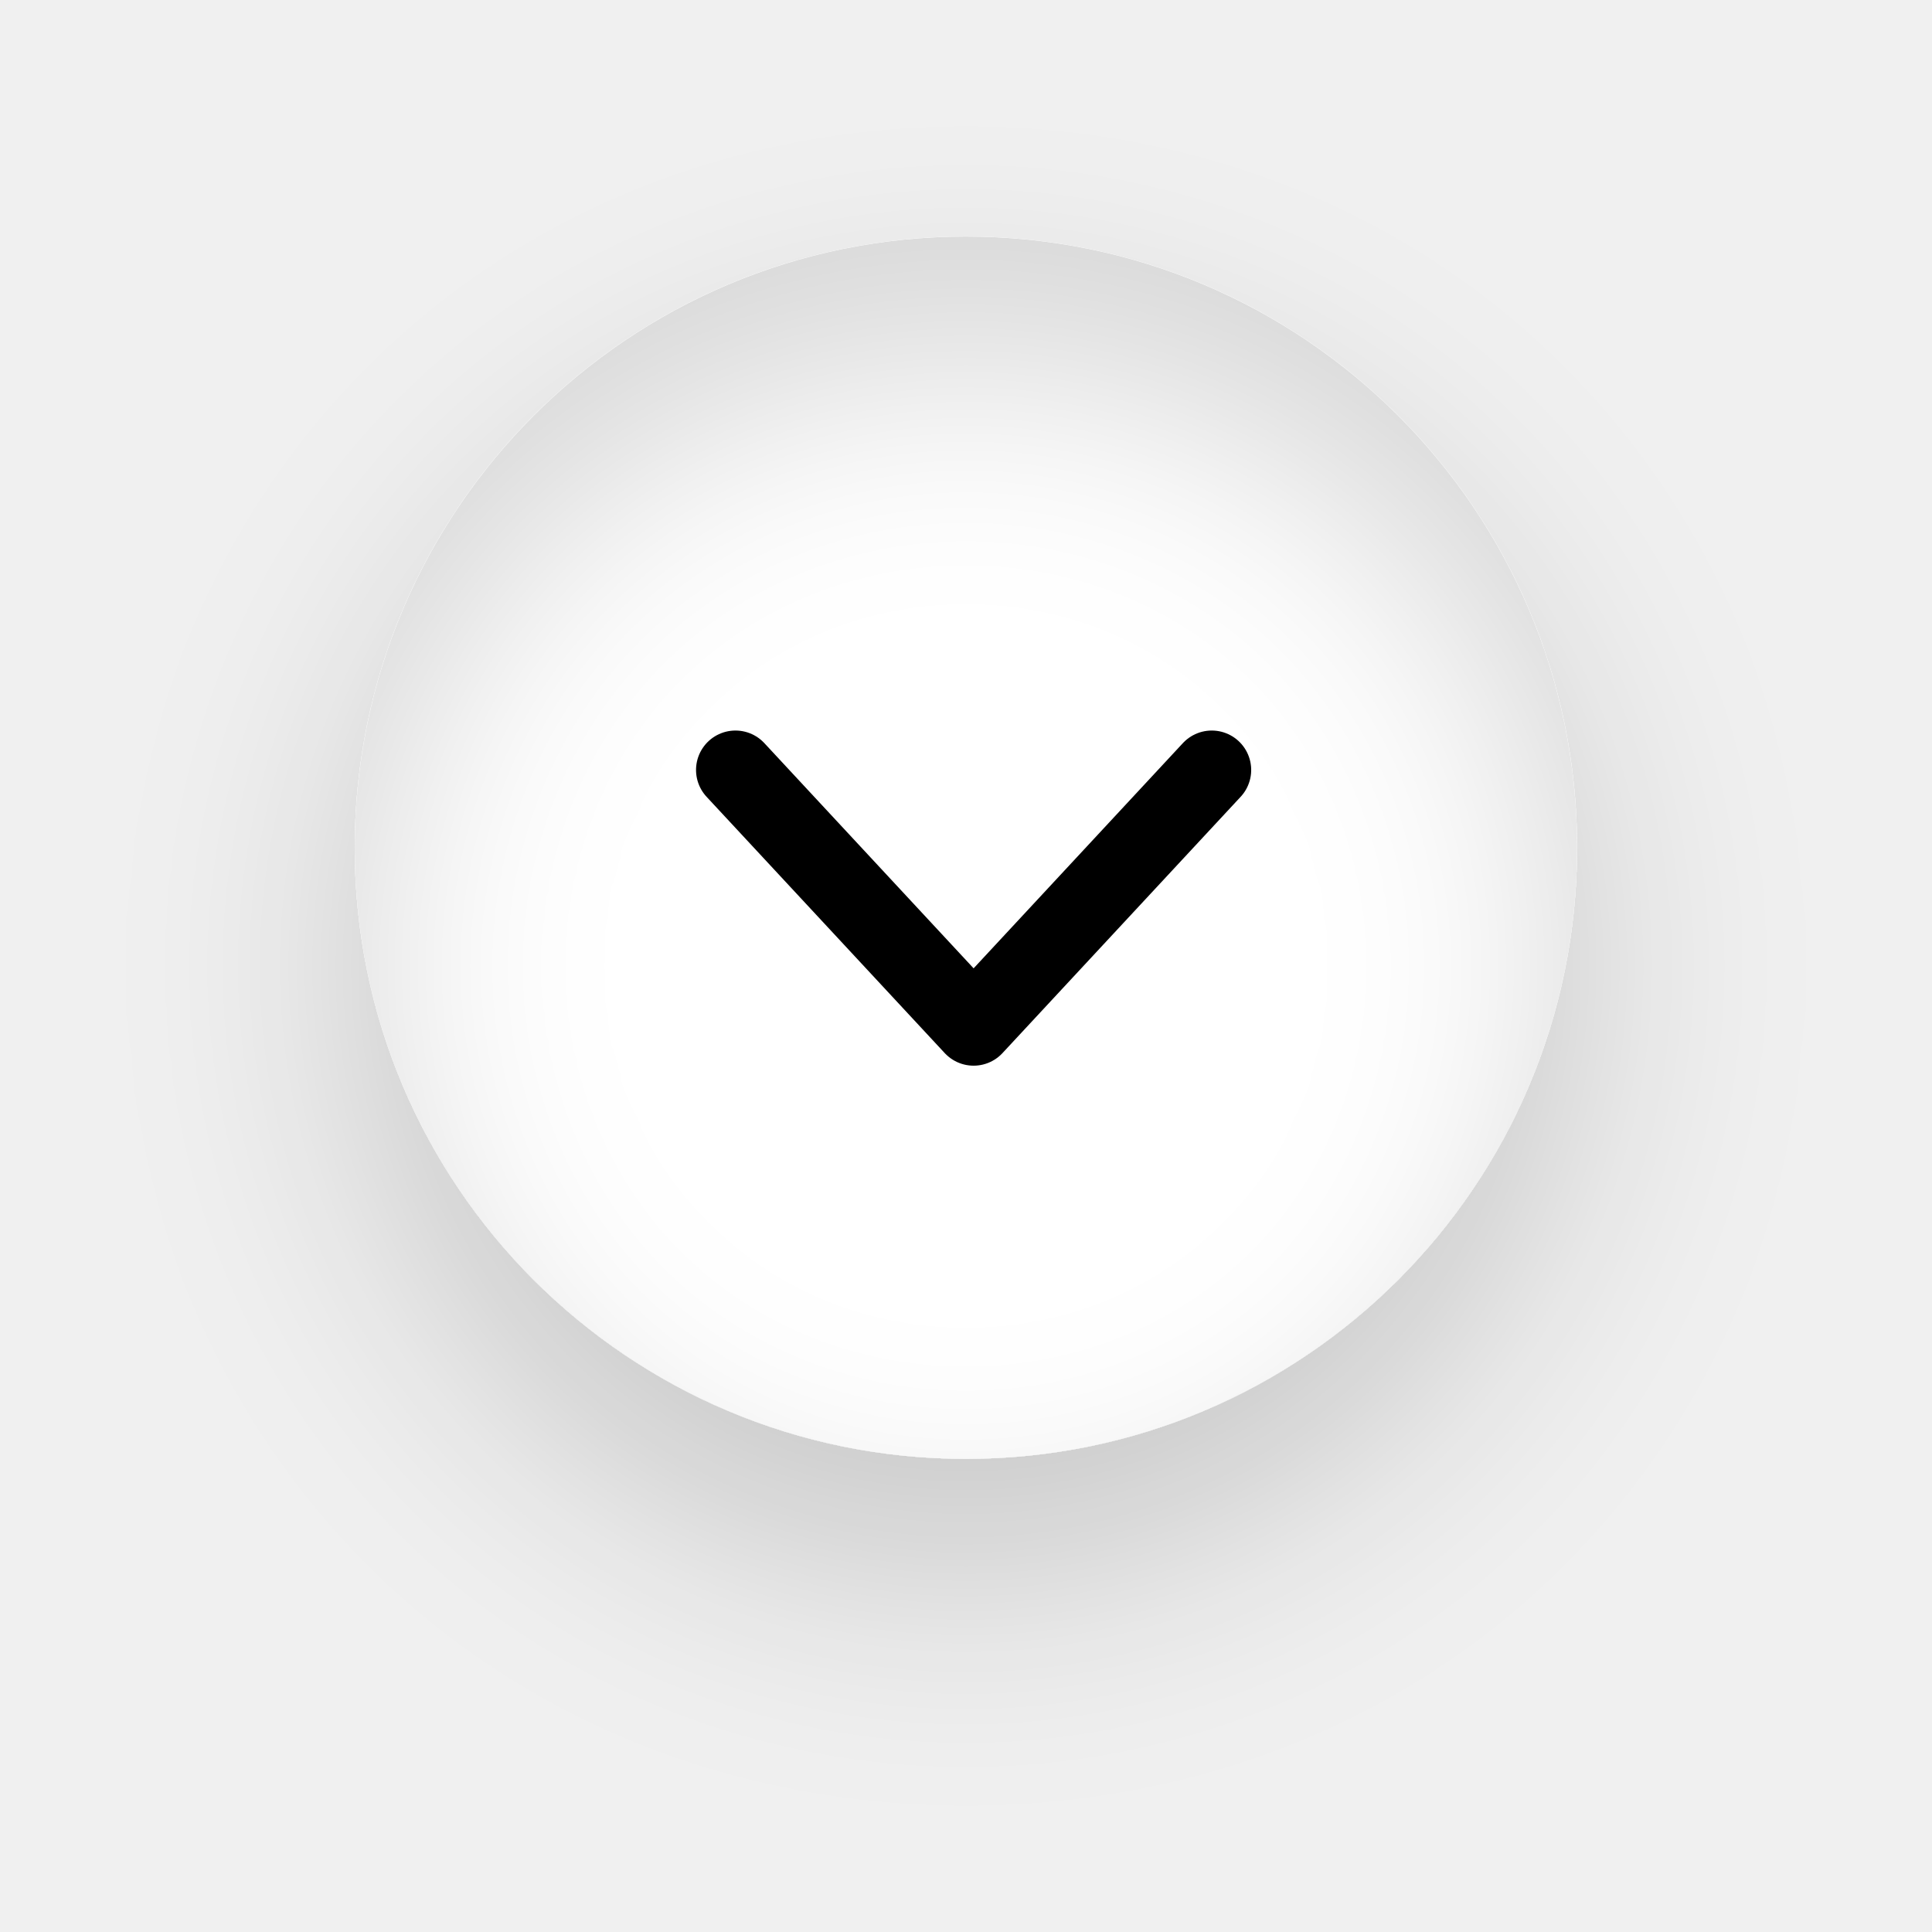
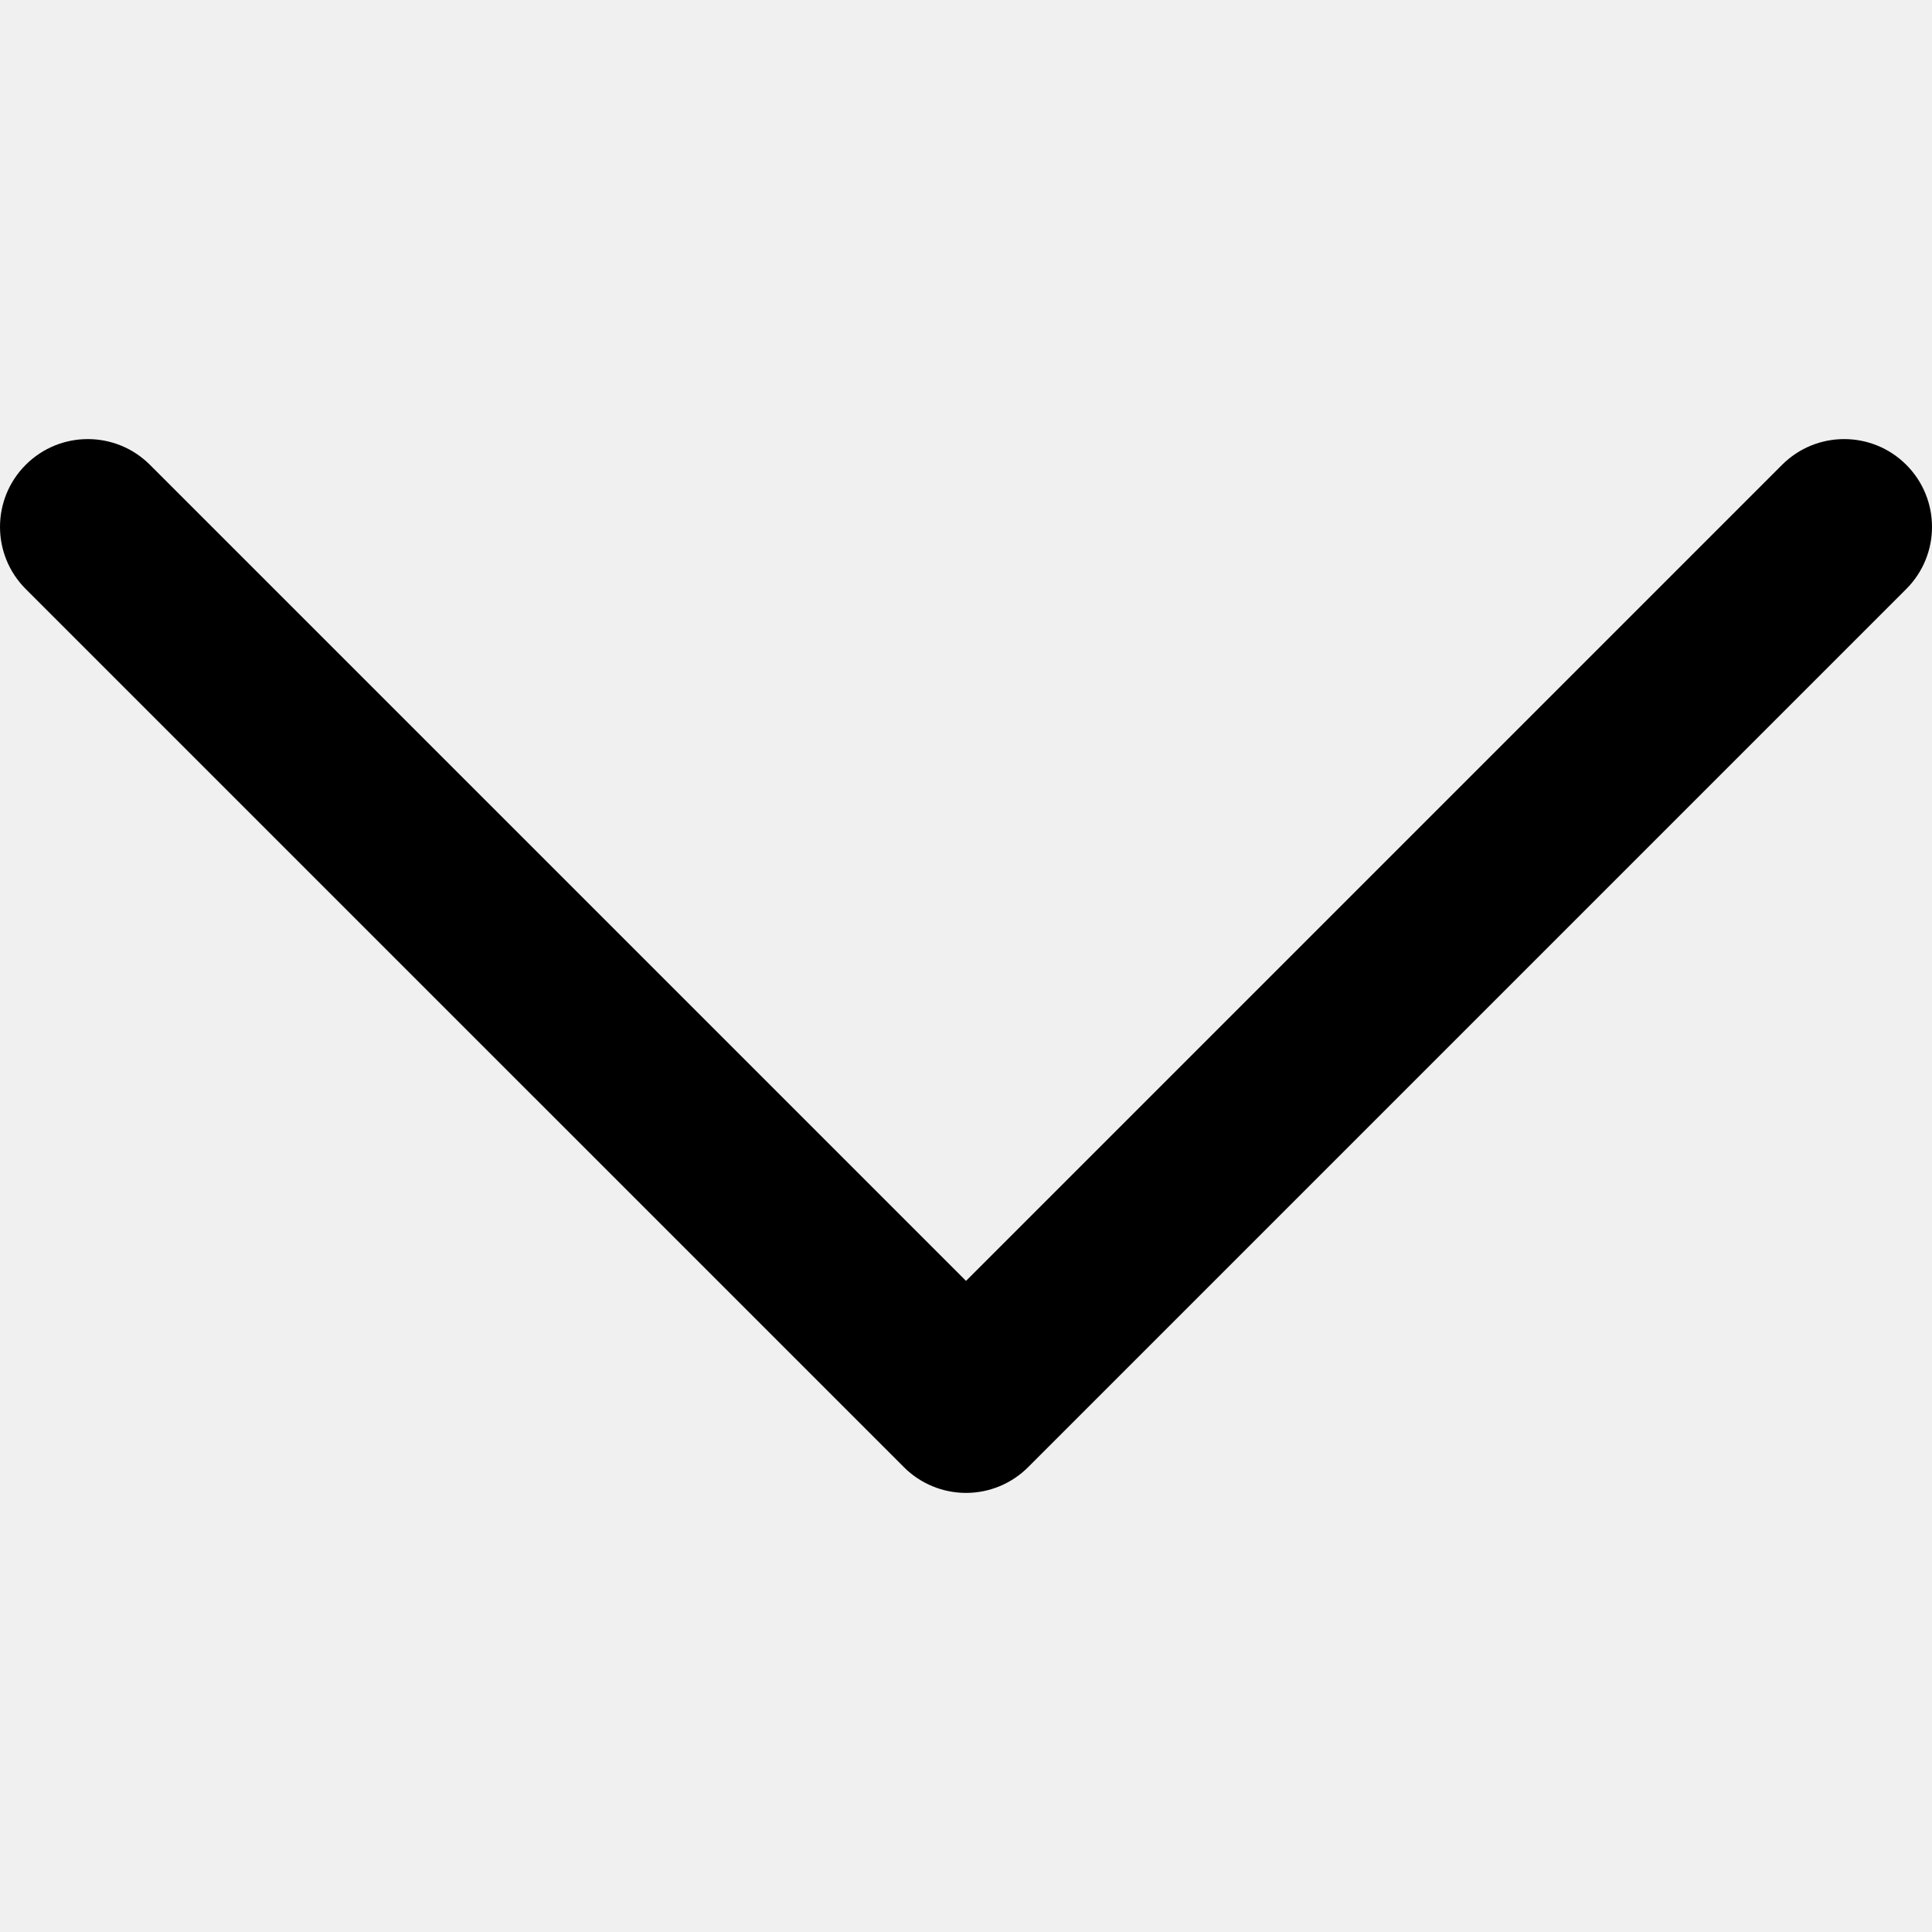
- <svg xmlns="http://www.w3.org/2000/svg" width="49" height="49" viewBox="0 0 49 49">
-   <defs>
-     <filter id="Ellipse_145" x="0" y="0" width="49" height="49" filterUnits="userSpaceOnUse">
-       <feOffset dy="3" input="SourceAlpha" />
-       <feGaussianBlur stdDeviation="3" result="blur" />
-       <feFlood flood-opacity="0.161" />
-       <feComposite operator="in" in2="blur" />
-       <feComposite in="SourceGraphic" />
-     </filter>
-     <filter id="Ellipse_145-2" x="0" y="0" width="49" height="49" filterUnits="userSpaceOnUse">
-       <feOffset dy="3" input="SourceAlpha" />
-       <feGaussianBlur stdDeviation="3" result="blur-2" />
-       <feFlood flood-opacity="0.161" result="color" />
-       <feComposite operator="out" in="SourceGraphic" in2="blur-2" />
-       <feComposite operator="in" in="color" />
-       <feComposite operator="in" in2="SourceGraphic" />
-     </filter>
-   </defs>
-   <g id="Group_343" data-name="Group 343" transform="translate(9.218 6)">
-     <g data-type="innerShadowGroup">
-       <g transform="matrix(1, 0, 0, 1, -9.22, -6)" filter="url(#Ellipse_145)">
-         <circle id="Ellipse_145-3" data-name="Ellipse 145" cx="15.5" cy="15.5" r="15.5" transform="translate(9 6)" fill="#fff" />
-       </g>
-       <g transform="matrix(1, 0, 0, 1, -9.22, -6)" filter="url(#Ellipse_145-2)">
-         <circle id="Ellipse_145-4" data-name="Ellipse 145" cx="15.5" cy="15.5" r="15.5" transform="translate(9 6)" fill="#fff" />
-       </g>
-     </g>
-     <path id="Path_180" data-name="Path 180" d="M6.5,0,0,6.04l6.5,6.04" transform="translate(9.435 20.028) rotate(-90)" fill="none" stroke="#000" stroke-linecap="round" stroke-linejoin="round" stroke-width="2" />
-   </g>
+ <svg xmlns="http://www.w3.org/2000/svg" fill="#000000" height="800px" width="800px" version="1.1" id="Layer_1" viewBox="0 0 330 330" xml:space="preserve">
+   <path id="XMLID_225_" d="M325.607,79.393c-5.857-5.857-15.355-5.858-21.213,0.001l-139.39,139.393L25.607,79.393  c-5.857-5.857-15.355-5.858-21.213,0.001c-5.858,5.858-5.858,15.355,0,21.213l150.004,150c2.813,2.813,6.628,4.393,10.606,4.393  s7.794-1.581,10.606-4.394l149.996-150C331.465,94.749,331.465,85.251,325.607,79.393z" />
</svg>
